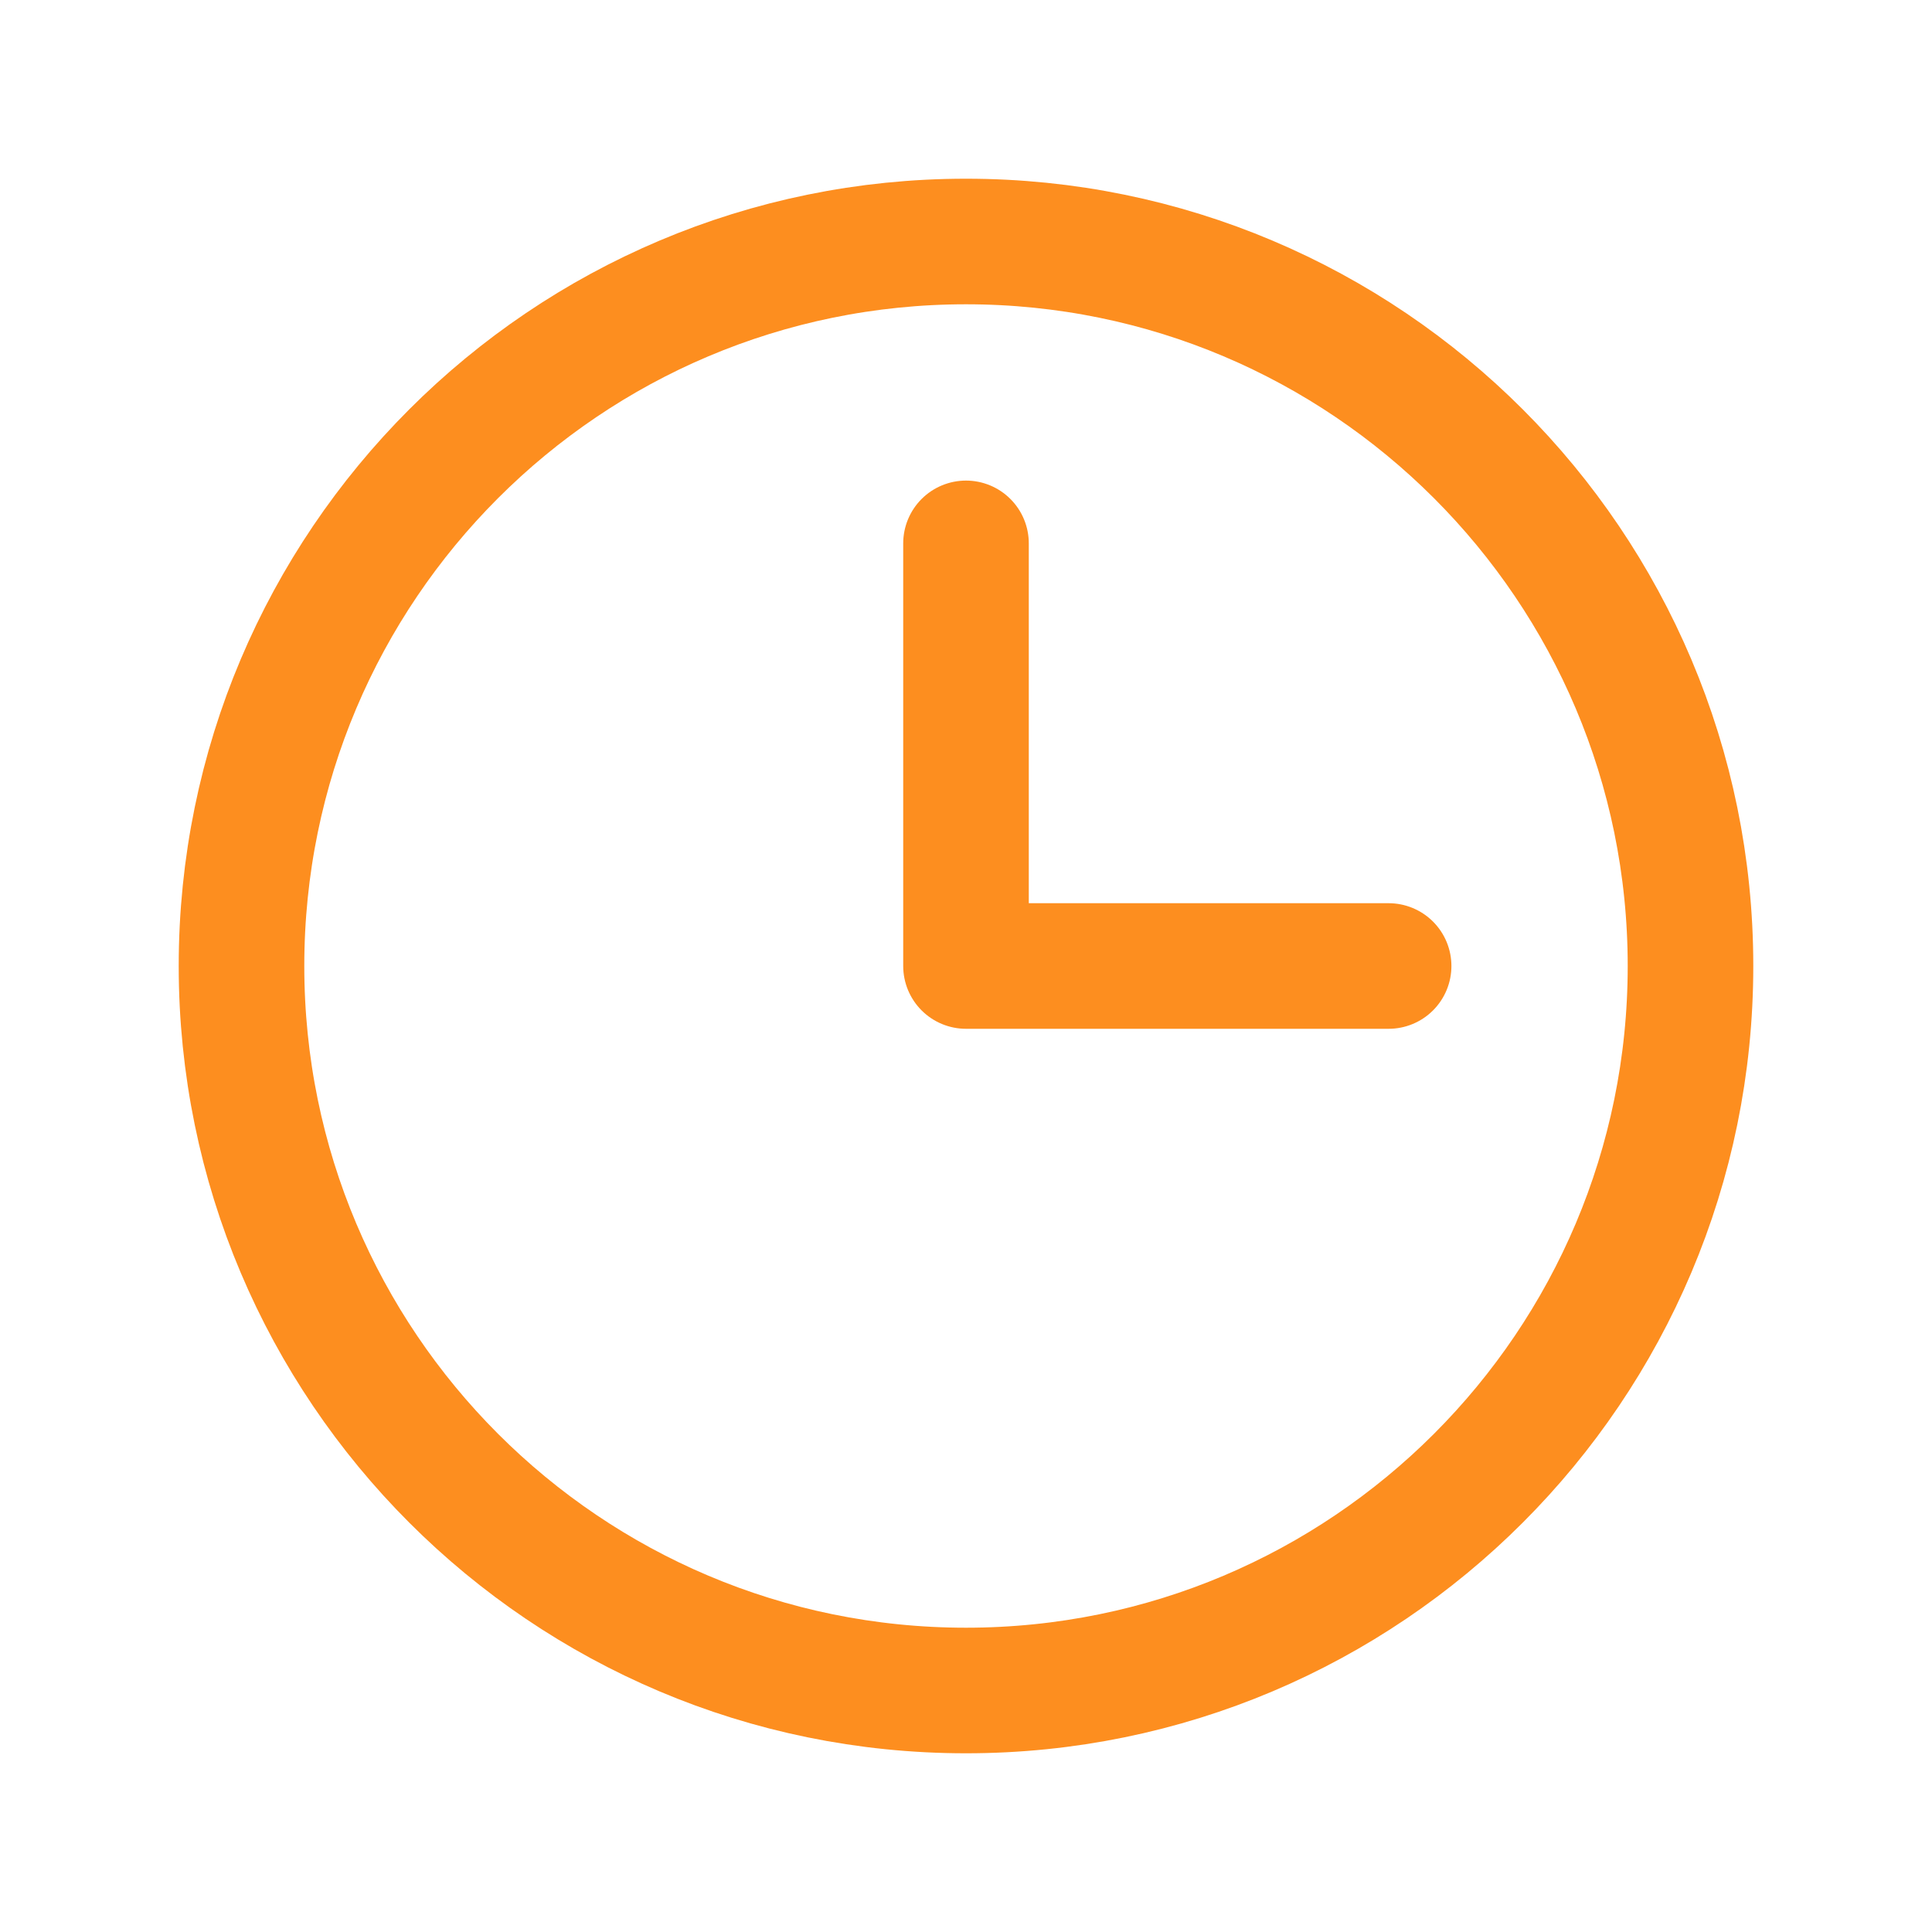
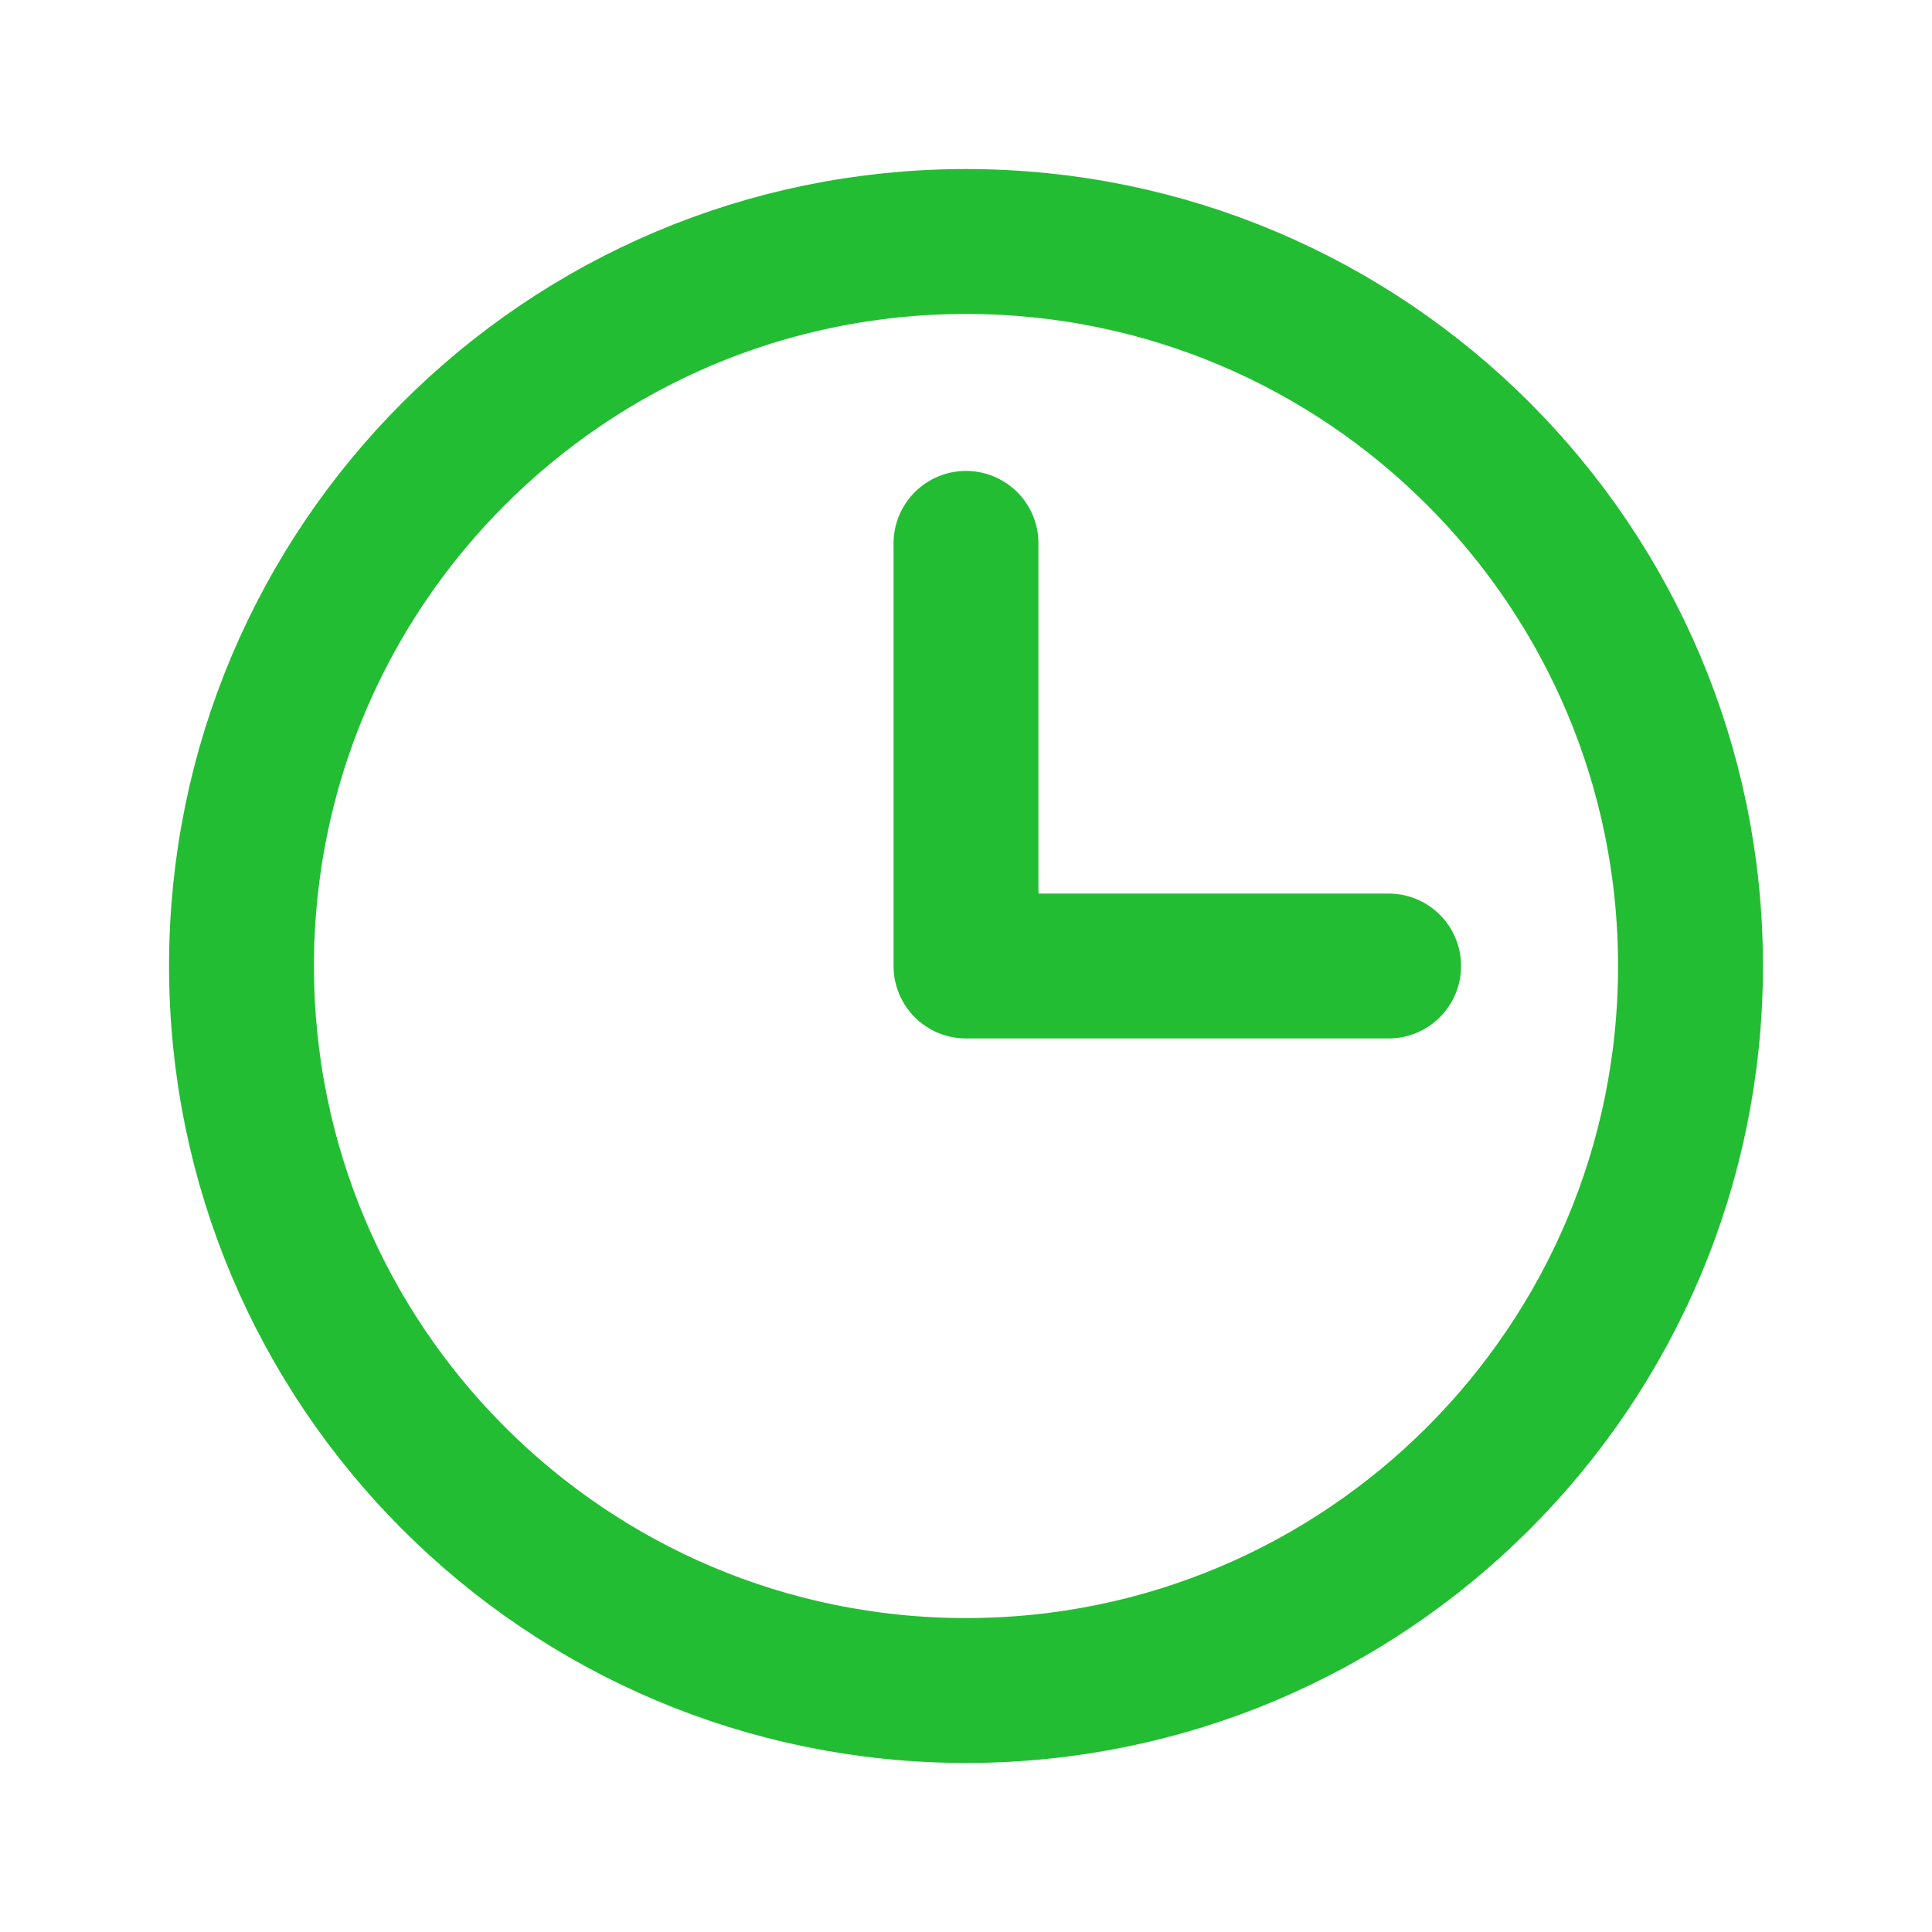
<svg xmlns="http://www.w3.org/2000/svg" width="20" height="20" viewBox="0 0 20 20" fill="none">
-   <path d="M10 17.5C14.142 17.5 17.5 14.142 17.5 10C17.5 5.858 14.142 2.5 10 2.5C5.858 2.5 2.5 5.858 2.5 10C2.5 14.142 5.858 17.5 10 17.5Z" stroke="#FD8E1F" stroke-width="1.3" stroke-miterlimit="10" />
-   <path d="M10 5.625V10H14.375" stroke="#FD8E1F" stroke-width="1.3" stroke-linecap="round" stroke-linejoin="round" />
+   <path d="M10 17.5C14.142 17.5 17.5 14.142 17.5 10C17.5 5.858 14.142 2.5 10 2.5C5.858 2.5 2.5 5.858 2.5 10C2.5 14.142 5.858 17.5 10 17.5Z" stroke="#23BD33" stroke-width="1.5" stroke-miterlimit="10" />
+   <path d="M10 5.625V10H14.375" stroke="#23BD33" stroke-width="1.5" stroke-linecap="round" stroke-linejoin="round" />
</svg>
